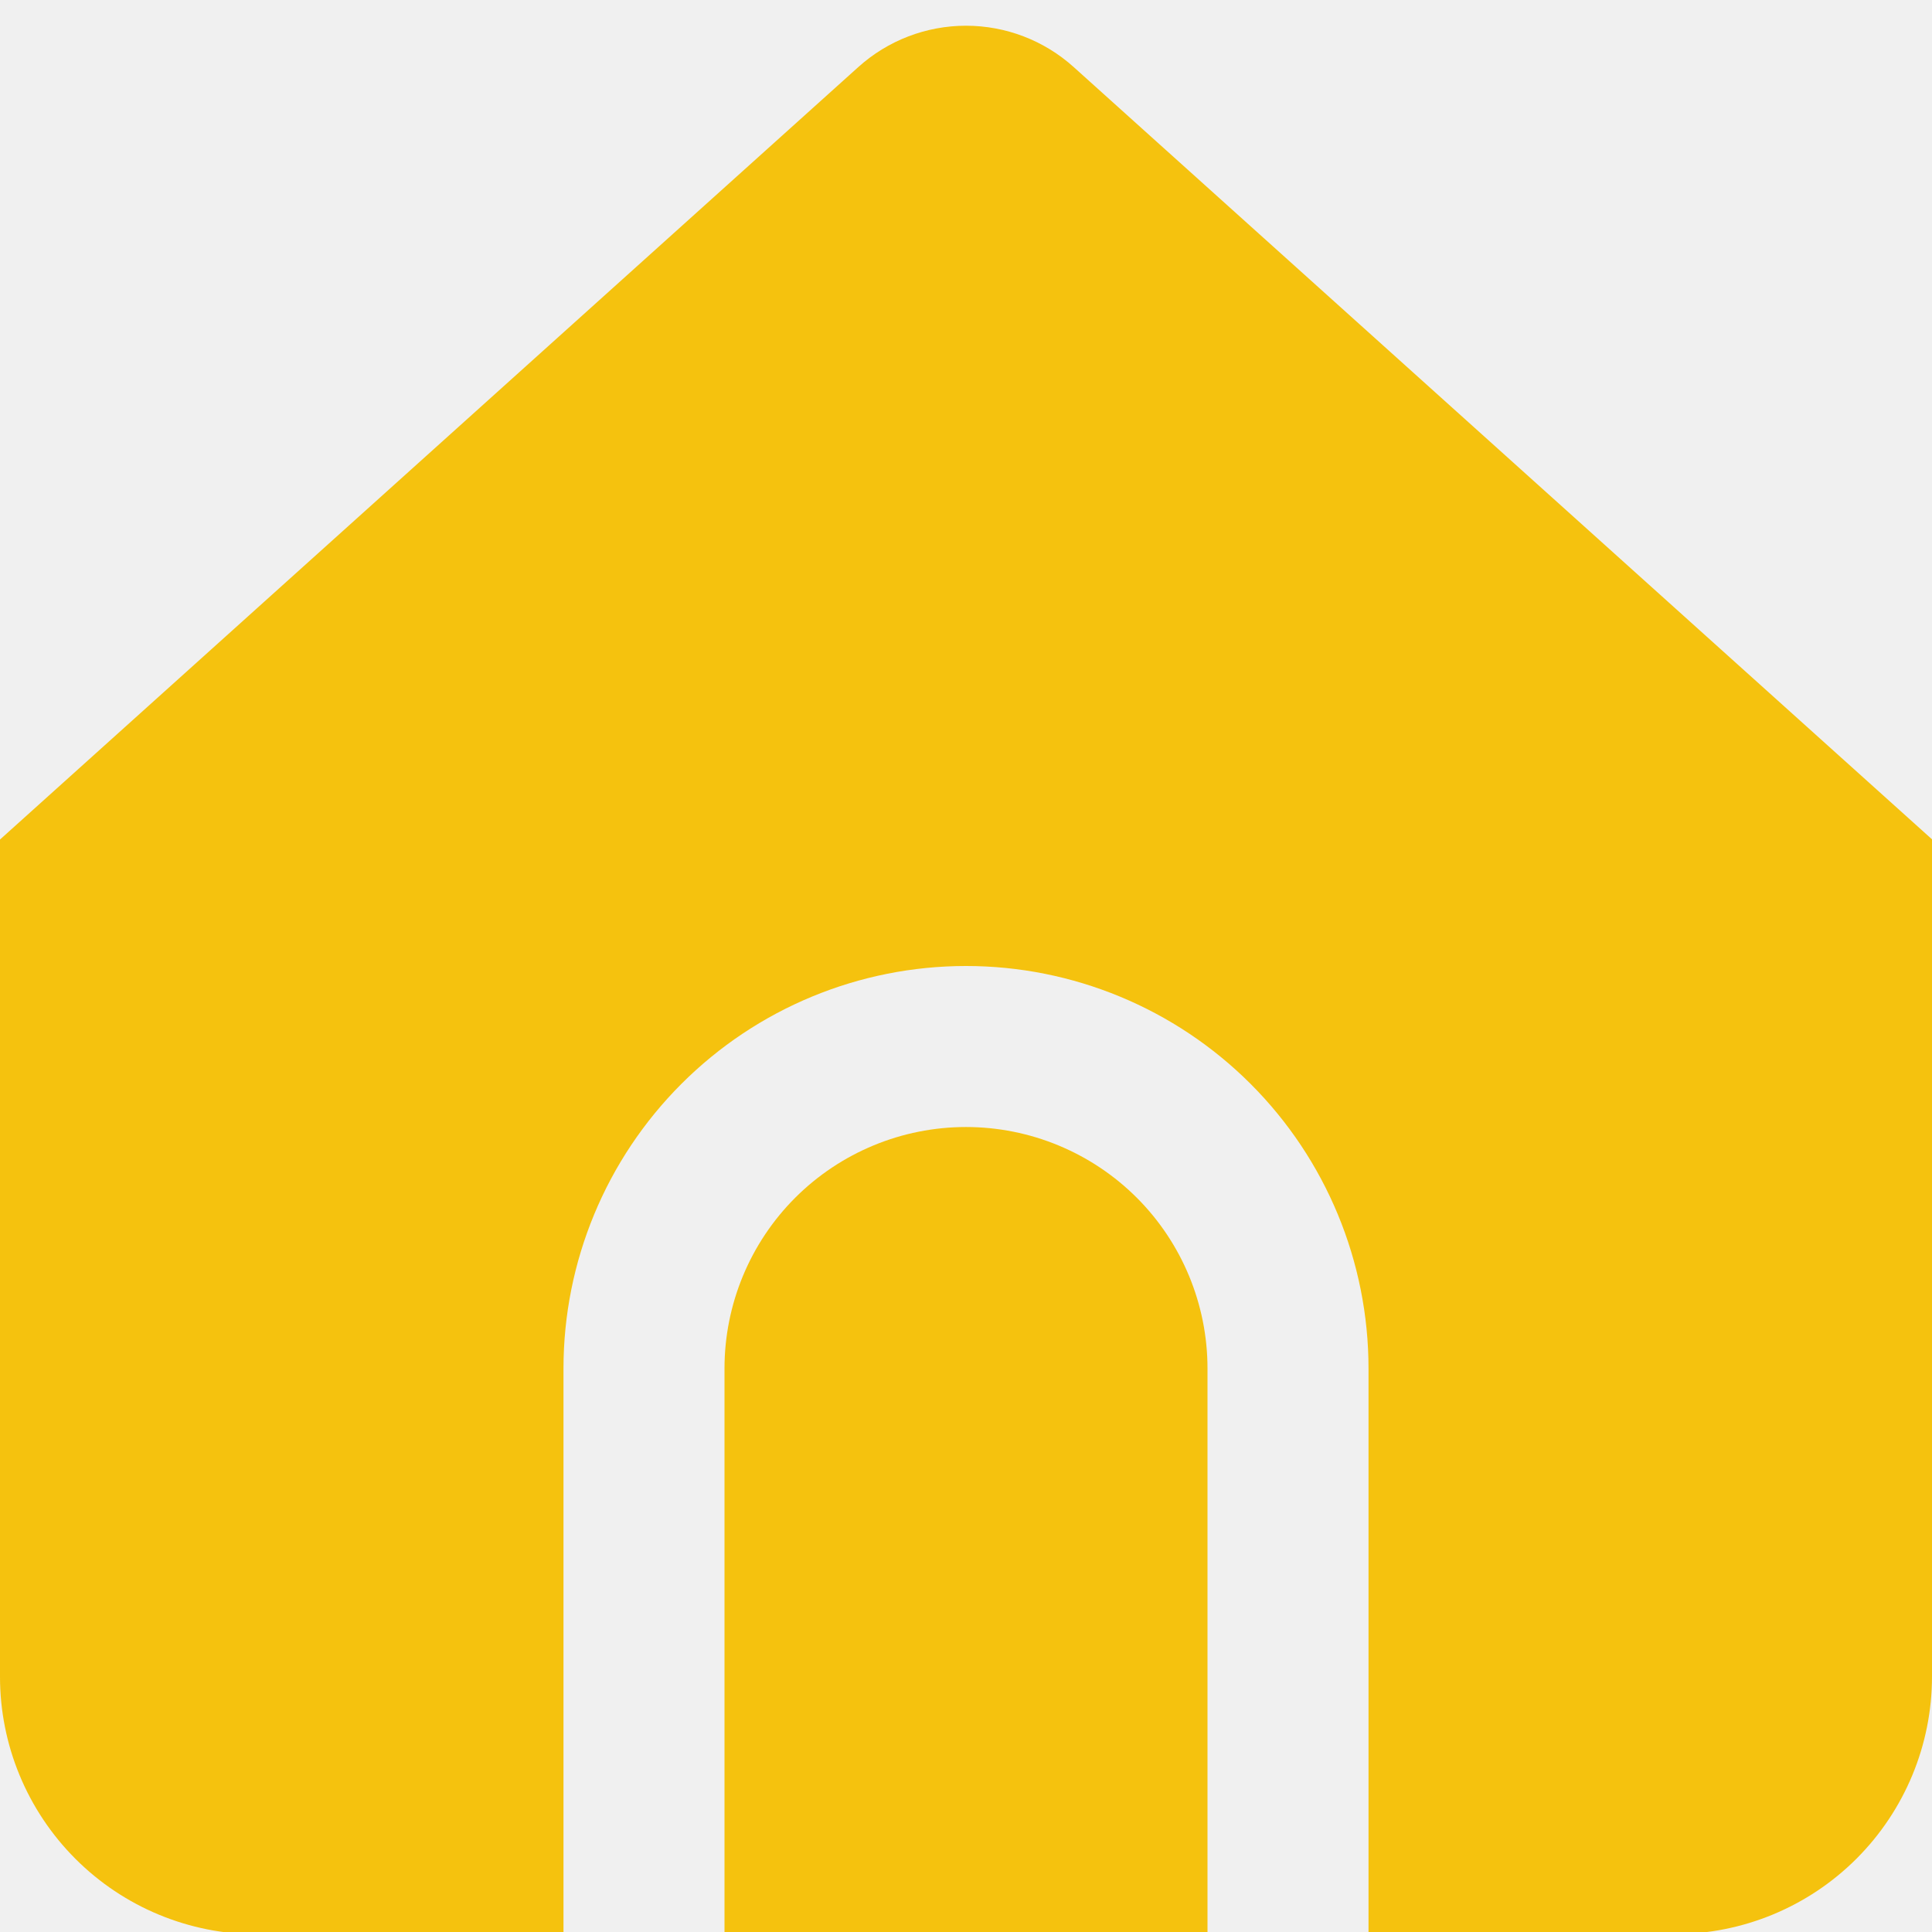
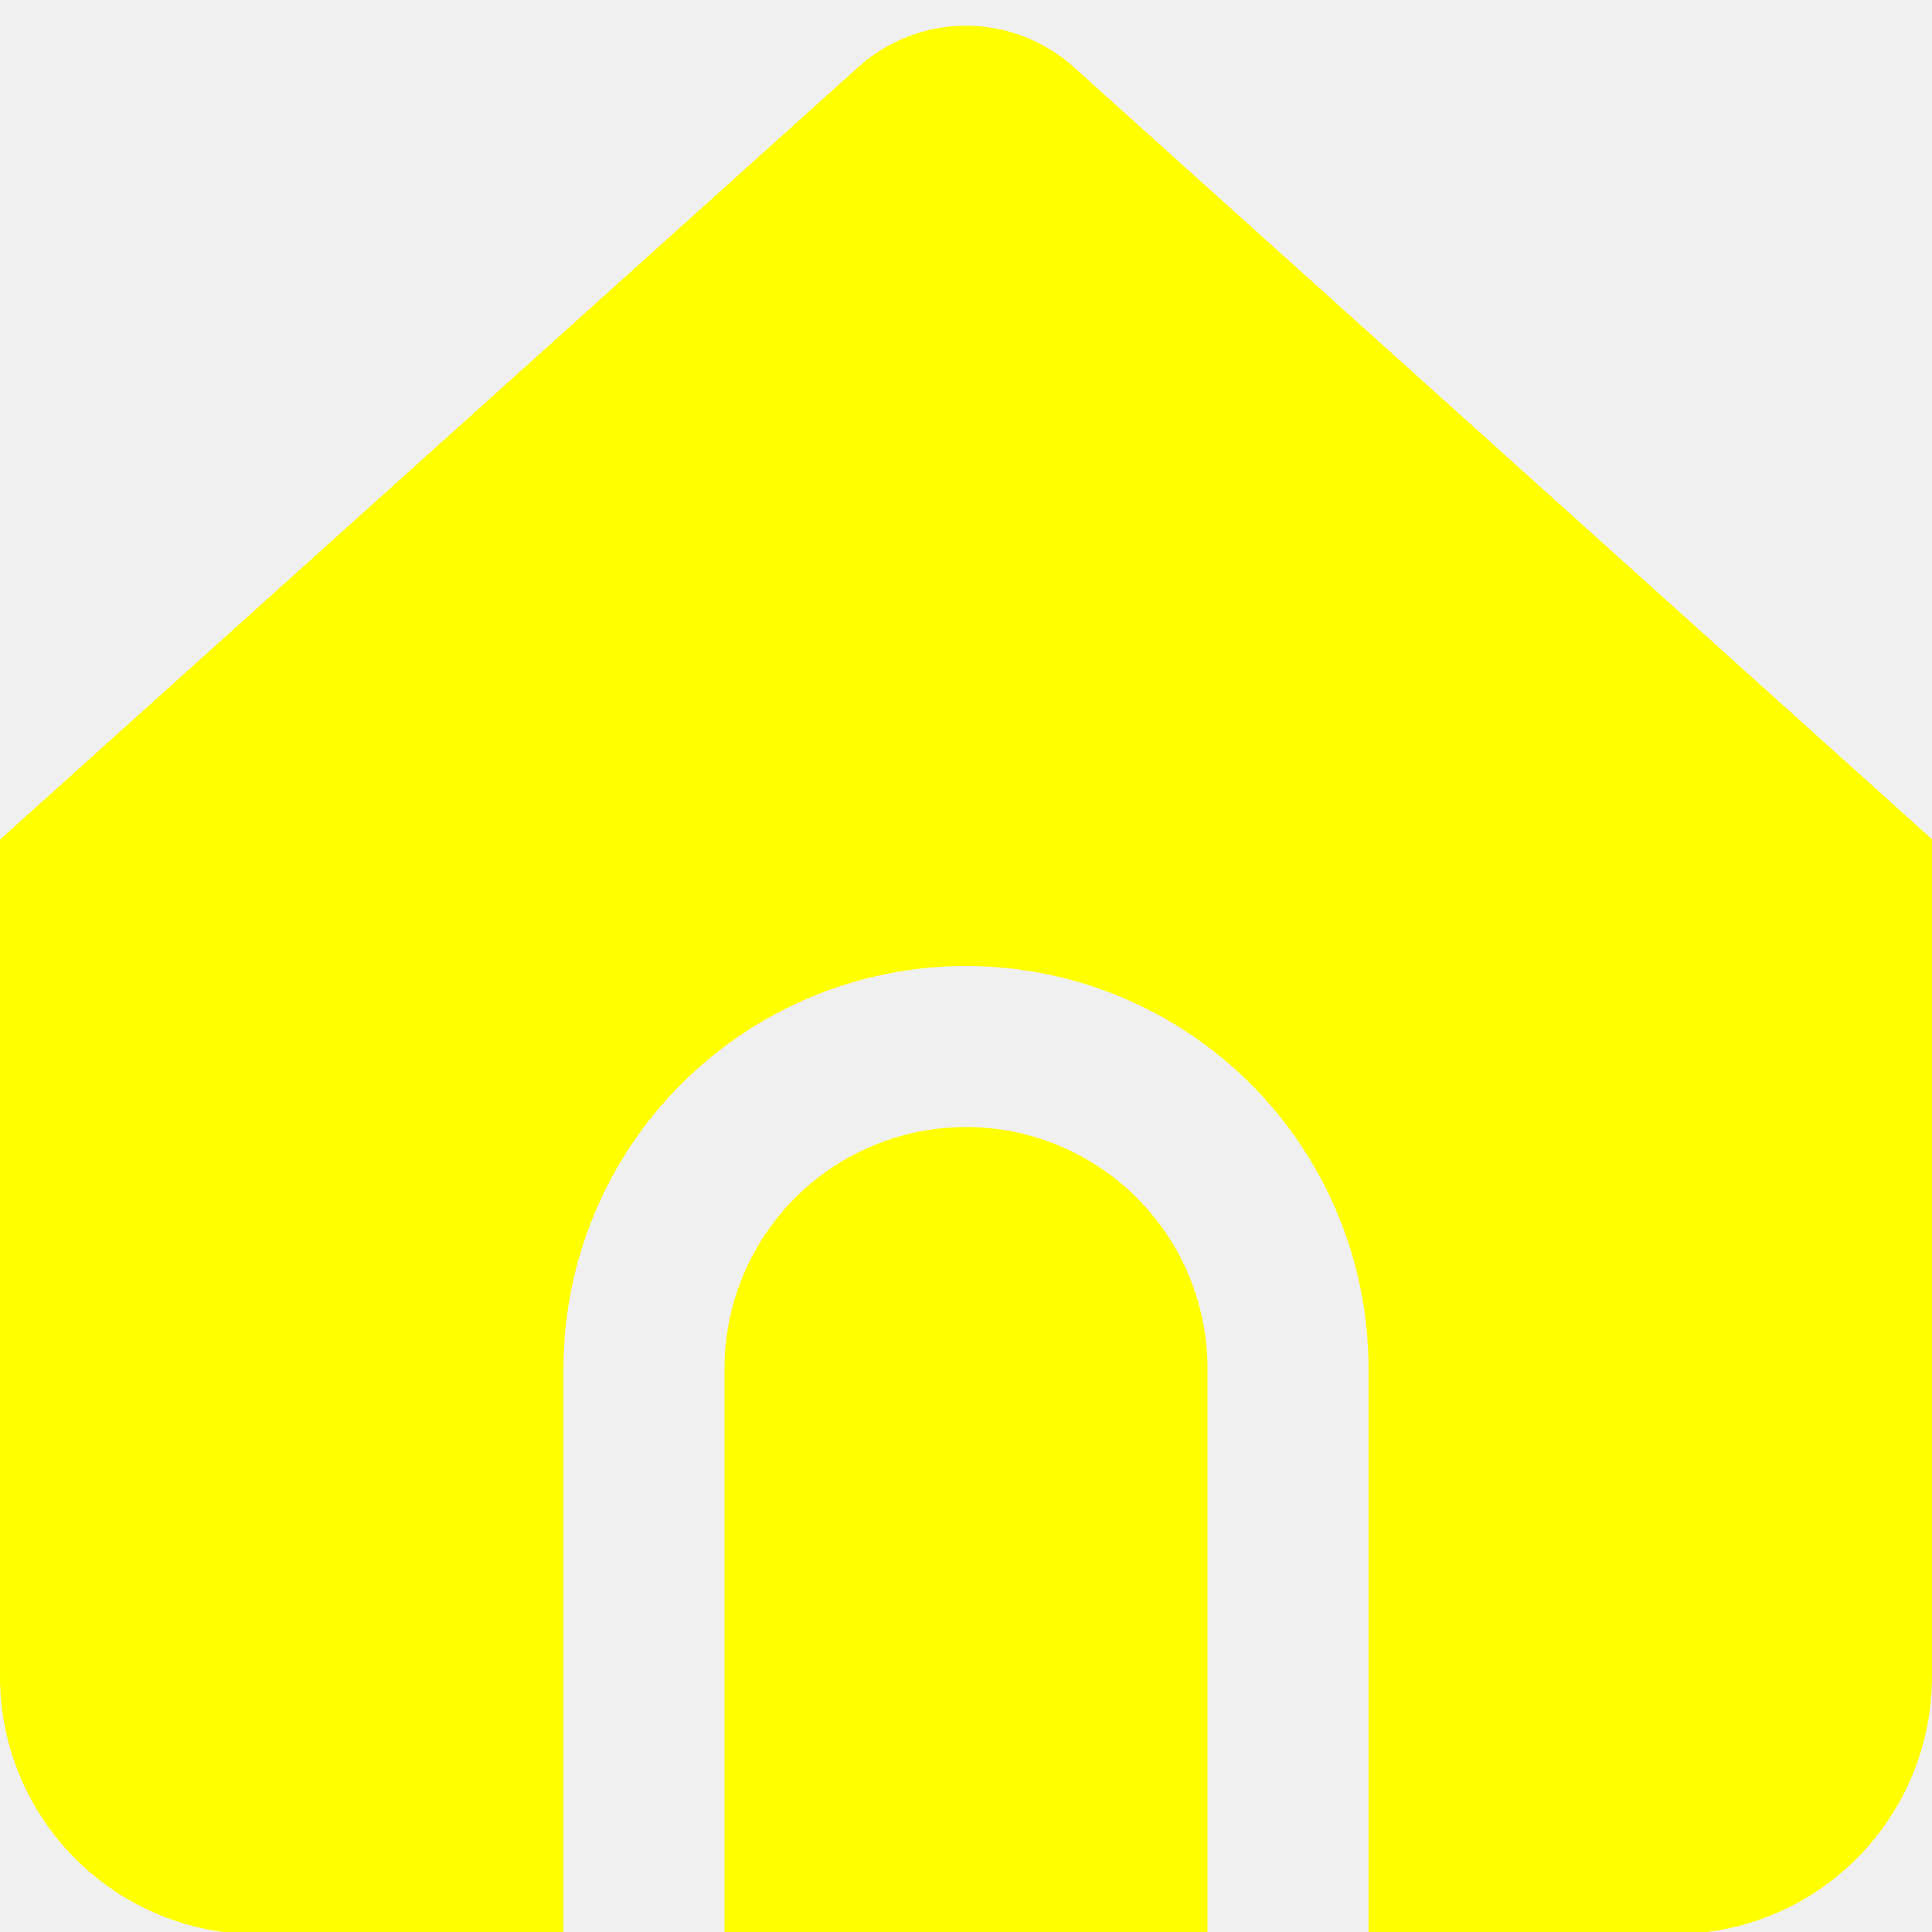
- <svg xmlns="http://www.w3.org/2000/svg" width="35" height="35" viewBox="0 0 35 35" fill="none">
+ <svg xmlns="http://www.w3.org/2000/svg" width="20" height="20" viewBox="0 0 20 20" fill="none">
  <g clip-path="url(#clip0_9_21)">
-     <path d="M17.5 20.417C16.34 20.417 15.227 20.878 14.406 21.698C13.586 22.518 13.125 23.631 13.125 24.792V35.038H21.875V24.792C21.875 23.631 21.414 22.518 20.594 21.698C19.773 20.878 18.66 20.417 17.5 20.417Z" fill="#F5C20E" />
-     <path d="M19.451 1.215C18.916 0.733 18.221 0.466 17.5 0.466C16.779 0.466 16.084 0.733 15.549 1.215L0 15.209V30.376C0 31.613 0.492 32.8 1.367 33.675C2.242 34.551 3.429 35.042 4.667 35.042H10.208V24.792C10.208 22.858 10.977 21.003 12.344 19.636C13.711 18.268 15.566 17.5 17.5 17.5C19.434 17.5 21.288 18.268 22.656 19.636C24.023 21.003 24.792 22.858 24.792 24.792V35.038H30.333C31.571 35.038 32.758 34.546 33.633 33.671C34.508 32.796 35 31.609 35 30.371V15.205L19.451 1.215Z" fill="#F5C20E" />
+     <path d="M10 11.667C9.337 11.667 8.701 11.93 8.232 12.399C7.763 12.868 7.5 13.504 7.5 14.167V20.022H12.5V14.167C12.5 13.504 12.237 12.868 11.768 12.399C11.299 11.93 10.663 11.667 10 11.667Z" fill="#FFFF00" />
+     <path d="M11.115 0.694C10.809 0.419 10.412 0.266 10 0.266C9.588 0.266 9.191 0.419 8.885 0.694L0 8.691V17.358C0 18.065 0.281 18.743 0.781 19.243C1.281 19.743 1.959 20.024 2.667 20.024H5.833V14.167C5.833 13.062 6.272 12.002 7.054 11.22C7.835 10.439 8.895 10 10 10C11.105 10 12.165 10.439 12.946 11.22C13.728 12.002 14.167 13.062 14.167 14.167V20.022H17.333C18.041 20.022 18.719 19.741 19.219 19.241C19.719 18.741 20 18.062 20 17.355V8.688L11.115 0.694Z" fill="#FFFF00" />
  </g>
  <defs>
    <clipPath id="clip0_9_21">
-       <rect width="35" height="35" fill="white" />
+       <rect width="20" height="20" fill="white" />
    </clipPath>
  </defs>
</svg>
